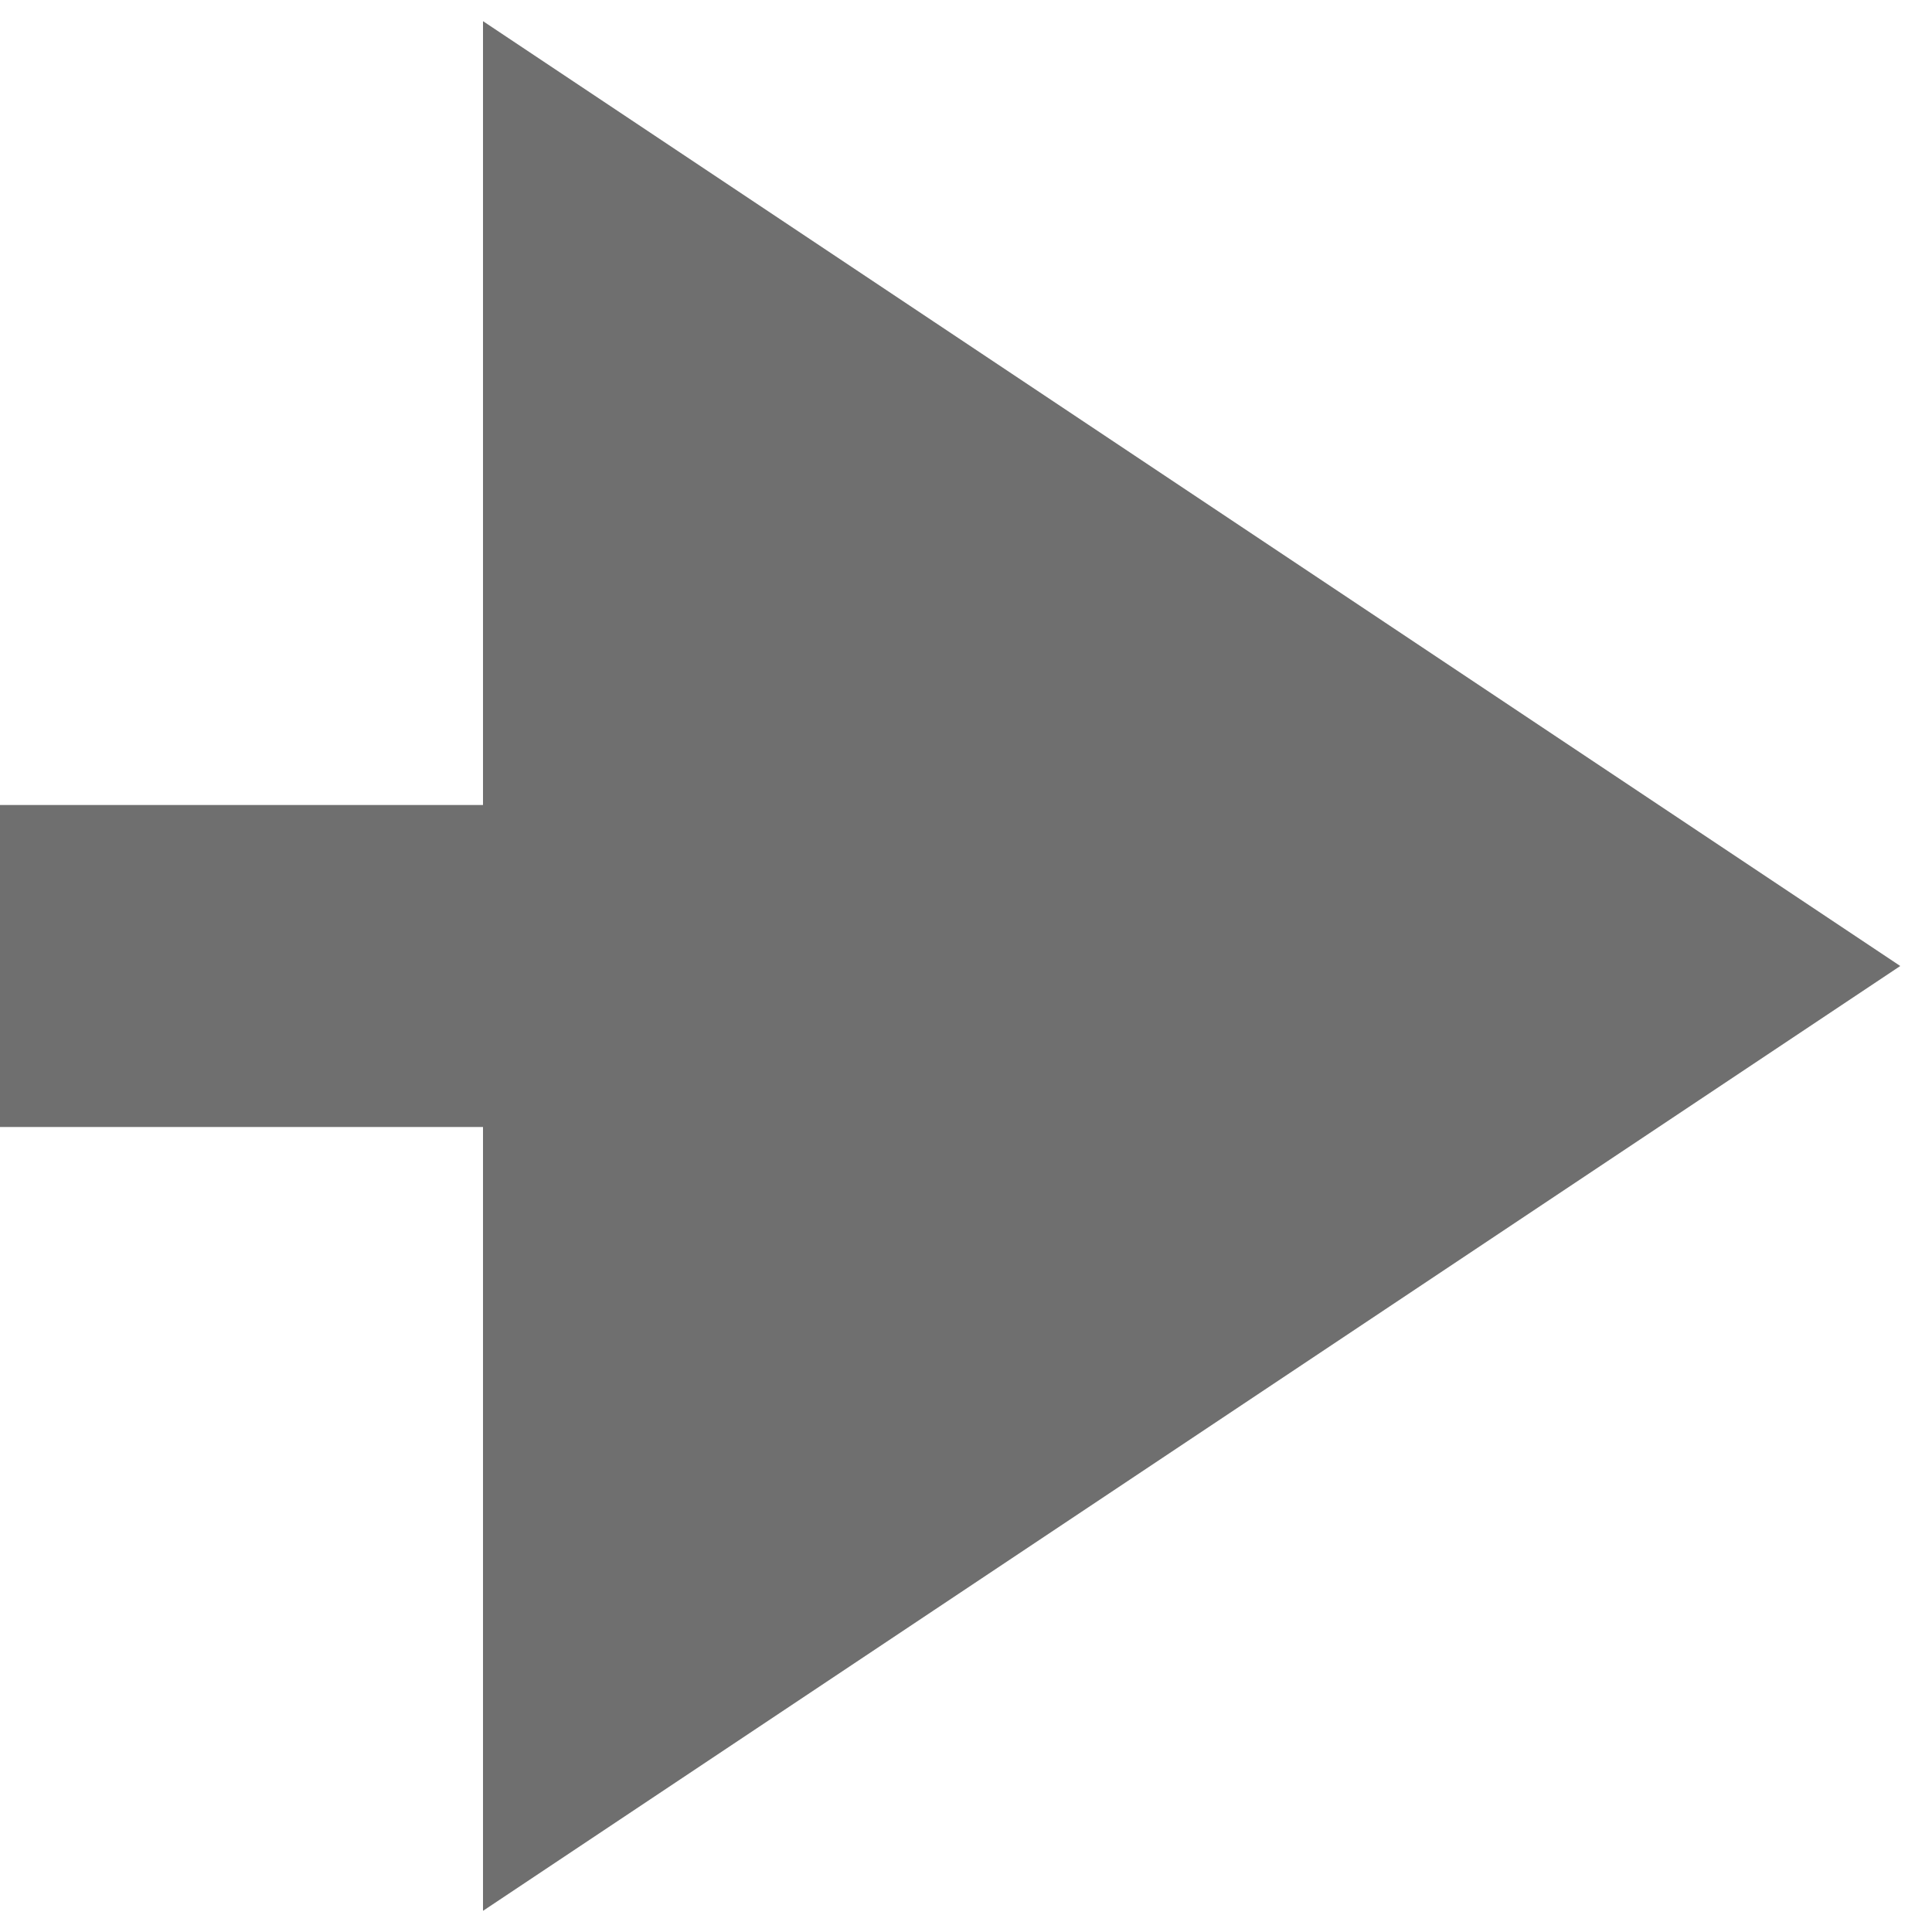
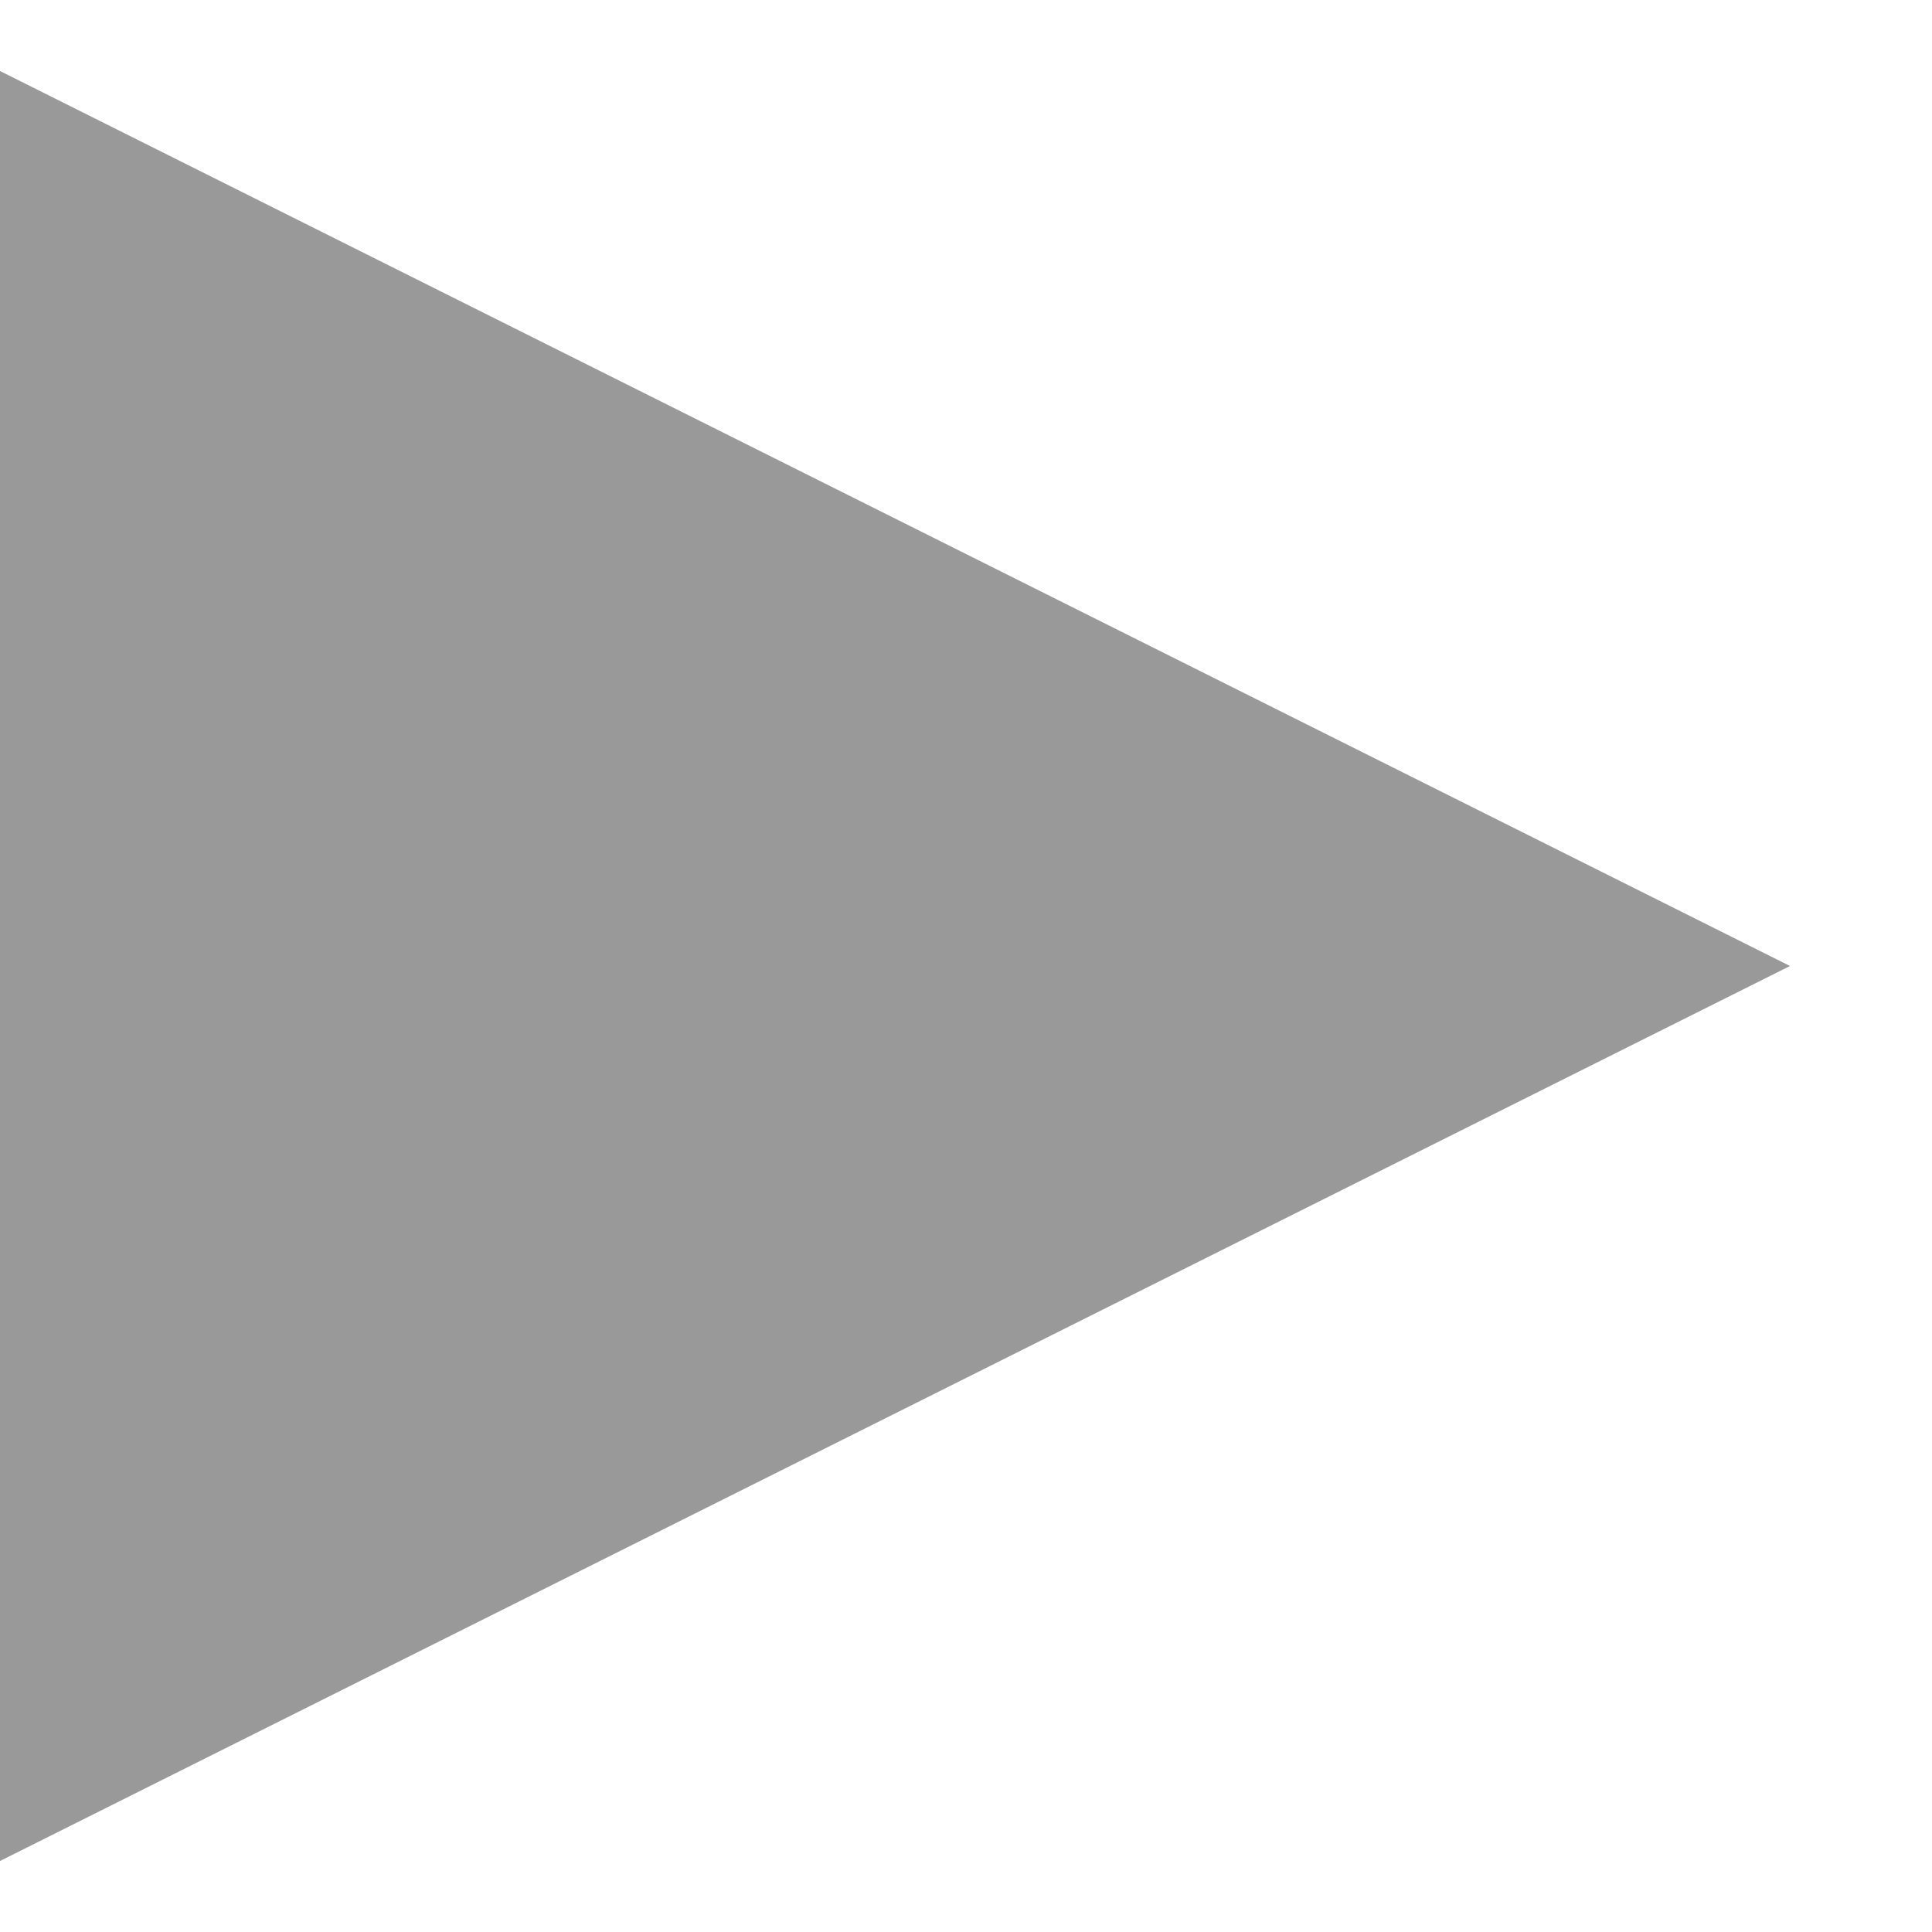
<svg xmlns="http://www.w3.org/2000/svg" width="12" height="12" id="svg3771" version="1.0">
  <defs id="defs3773">
    <marker orient="auto" refY="0.0" refX="0.0" id="TriangleOutM" style="overflow:visible">
      <path id="path4654" d="M 5.77,0.0 L -2.88,5.0 L -2.88,-5.0 L 5.77,0.0 z " style="fill-rule:evenodd;stroke:#000000;stroke-width:1.0pt;marker-start:none" transform="scale(0.4)" />
    </marker>
    <marker orient="auto" refY="0.0" refX="0.0" id="TriangleOutS" style="overflow:visible">
      <path id="path4657" d="M 5.77,0.0 L -2.88,5.0 L -2.88,-5.0 L 5.77,0.0 z " style="fill-rule:evenodd;stroke:#000000;stroke-width:1.0pt;marker-start:none" transform="scale(0.2)" />
    </marker>
    <marker orient="auto" refY="0.0" refX="0.0" id="Arrow1Send" style="overflow:visible;">
      <path id="path4523" d="M 0.0,0.0 L 5.0,-5.0 L -12.5,0.0 L 5.0,5.0 L 0.0,0.0 z " style="fill-rule:evenodd;stroke:#000000;stroke-width:1.0pt;marker-start:none;" transform="scale(0.2) rotate(180) translate(6,0)" />
    </marker>
  </defs>
  <g id="layer1">
-     <path style="fill:#6f6f6f;fill-rule:evenodd;stroke:#6f6f6f;stroke-width:2;stroke-linecap:butt;stroke-linejoin:miter;stroke-miterlimit:4;stroke-dasharray:none;stroke-opacity:1;marker-end:none;fill-opacity:1" d="M -2,6 L 4,6 L 4,10 L 10,6 L 4,2 L 4,6" id="path3727" />
+     <path style="fill:none;fill-rule:evenodd;stroke:#6f6f6f;stroke-width:2;stroke-linecap:butt;stroke-linejoin:miter;marker-end:url(#TriangleOutM);stroke-miterlimit:4;stroke-dasharray:none;stroke-opacity:1" d="M -14,3 L -6,3" id="path3727" />
+     <path style="fill:#999999;fill-rule:evenodd;stroke:#999999;stroke-width:1px;stroke-linecap:butt;stroke-linejoin:miter;stroke-opacity:1;fill-opacity:1" d="M 0,1 L 10,6 L 0,11 L 0,1 z" id="path2391" />
  </g>
</svg>
